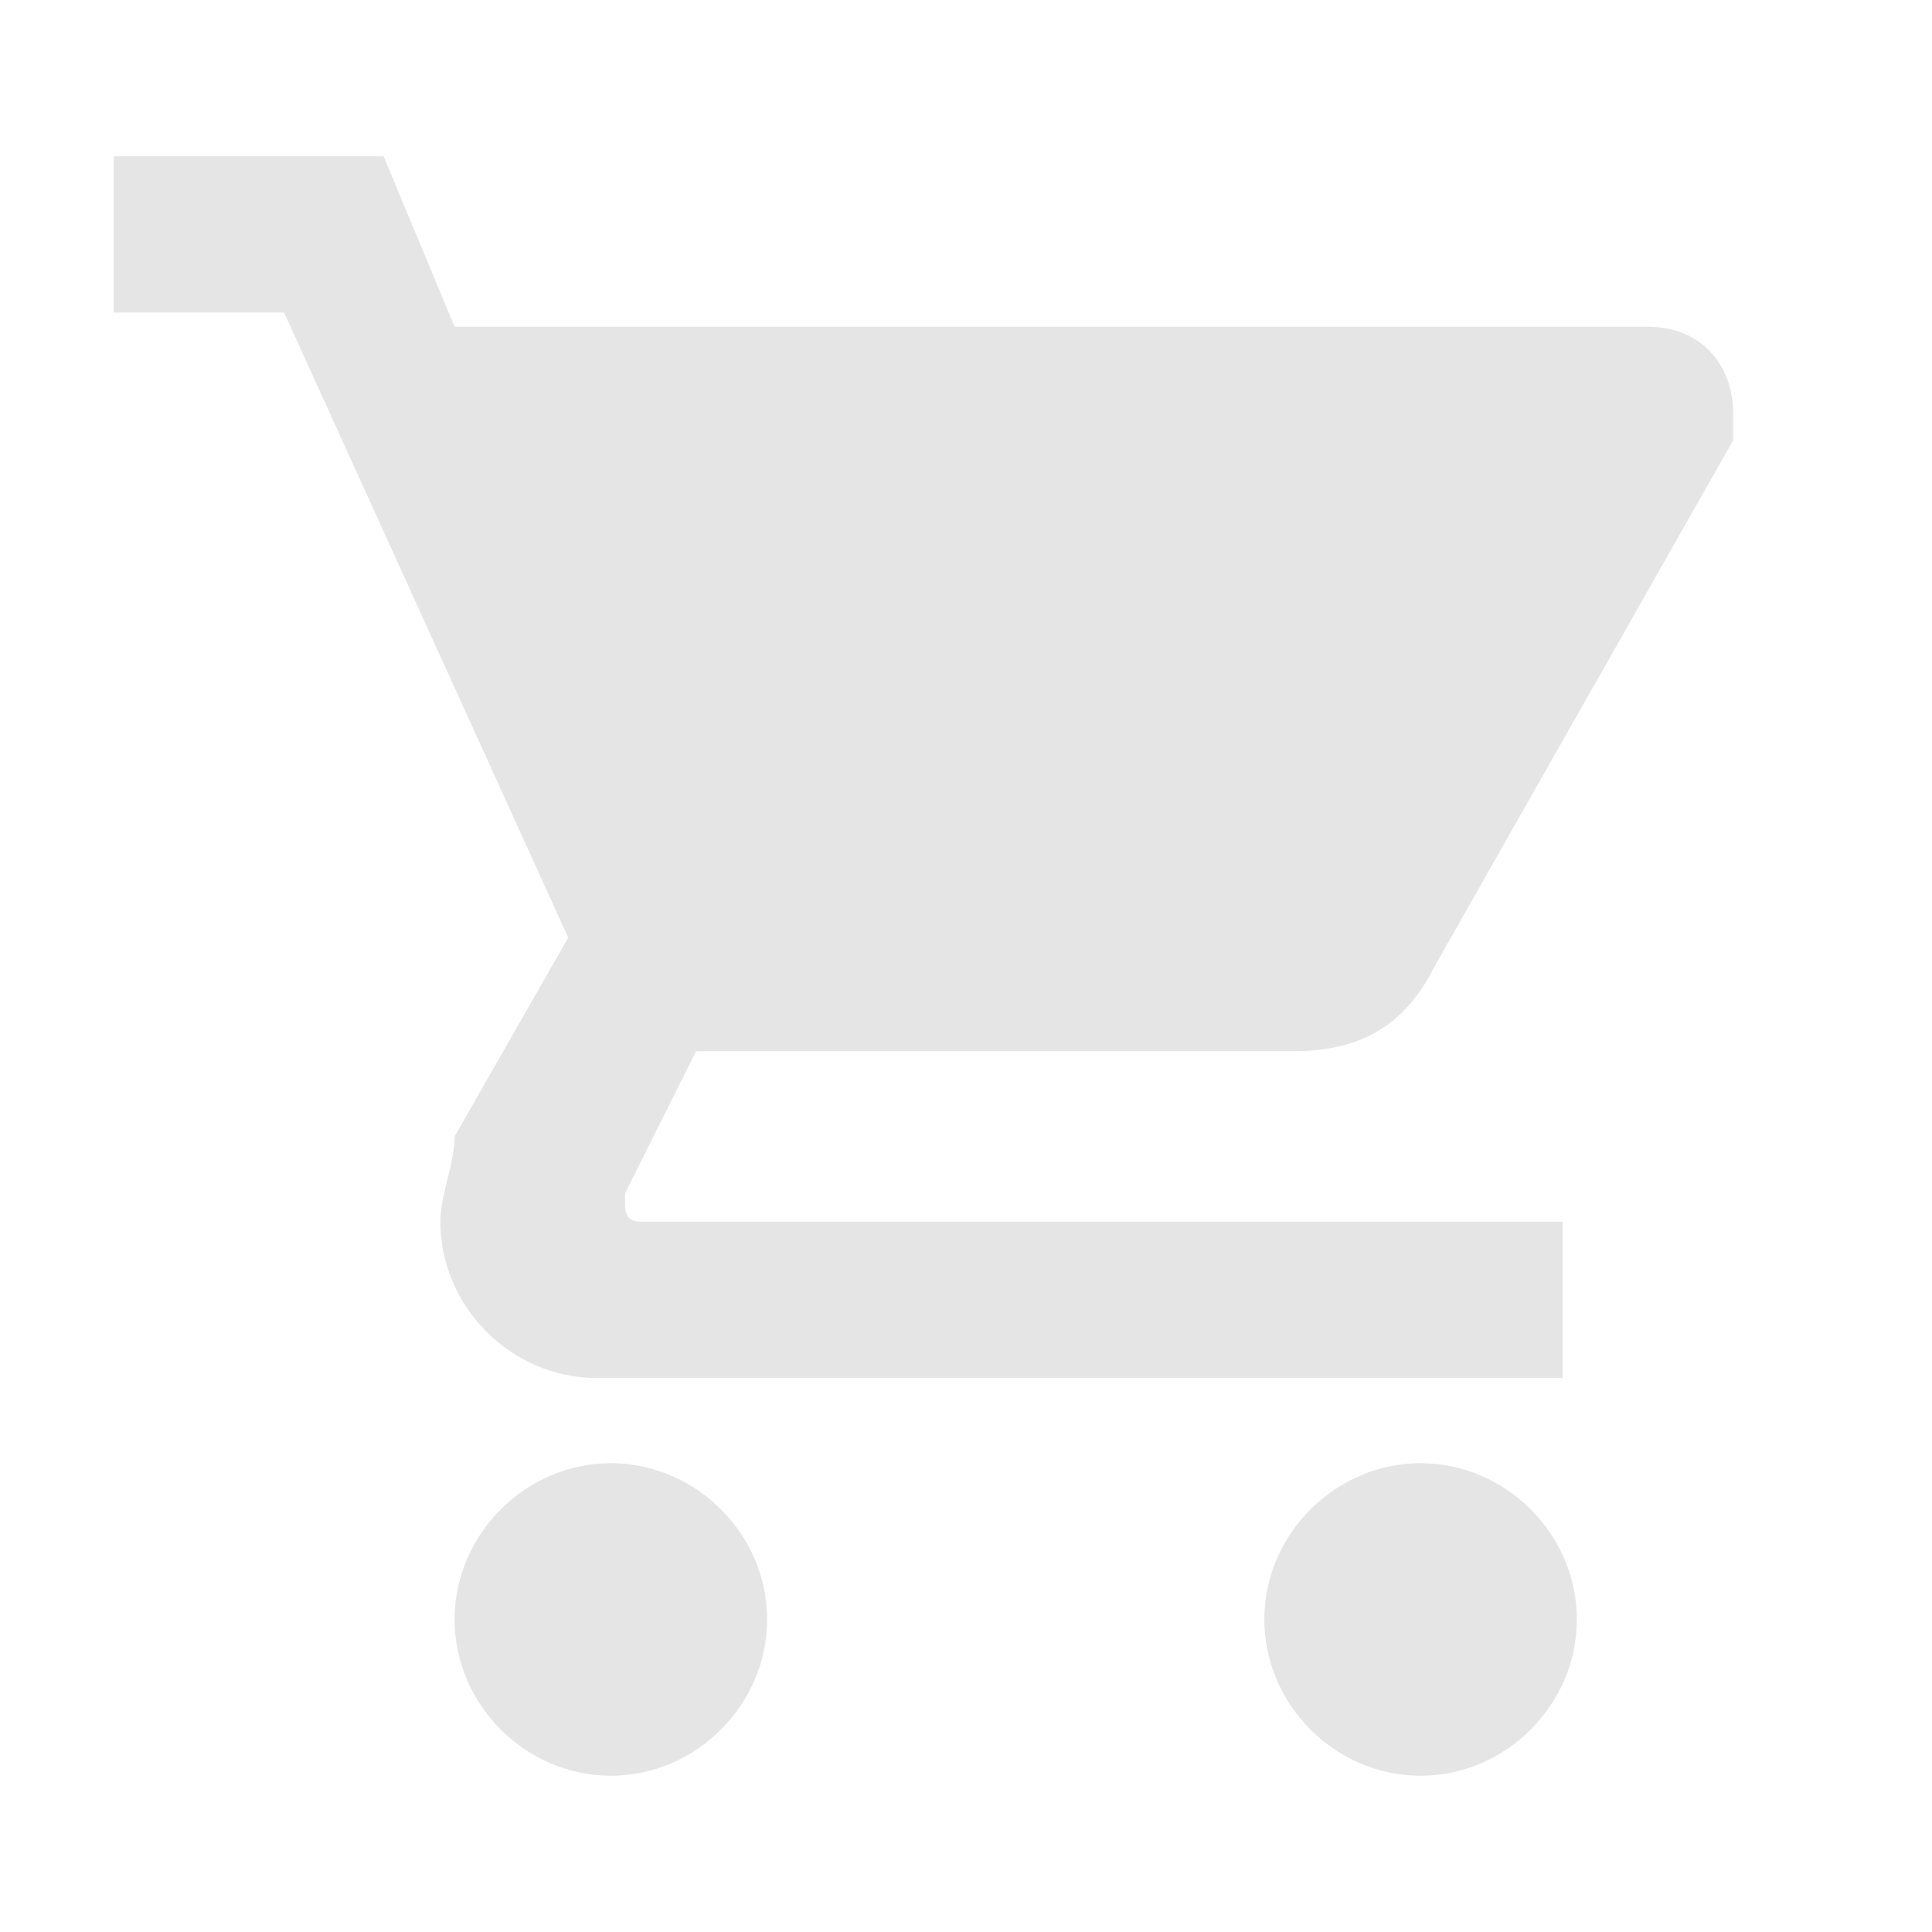
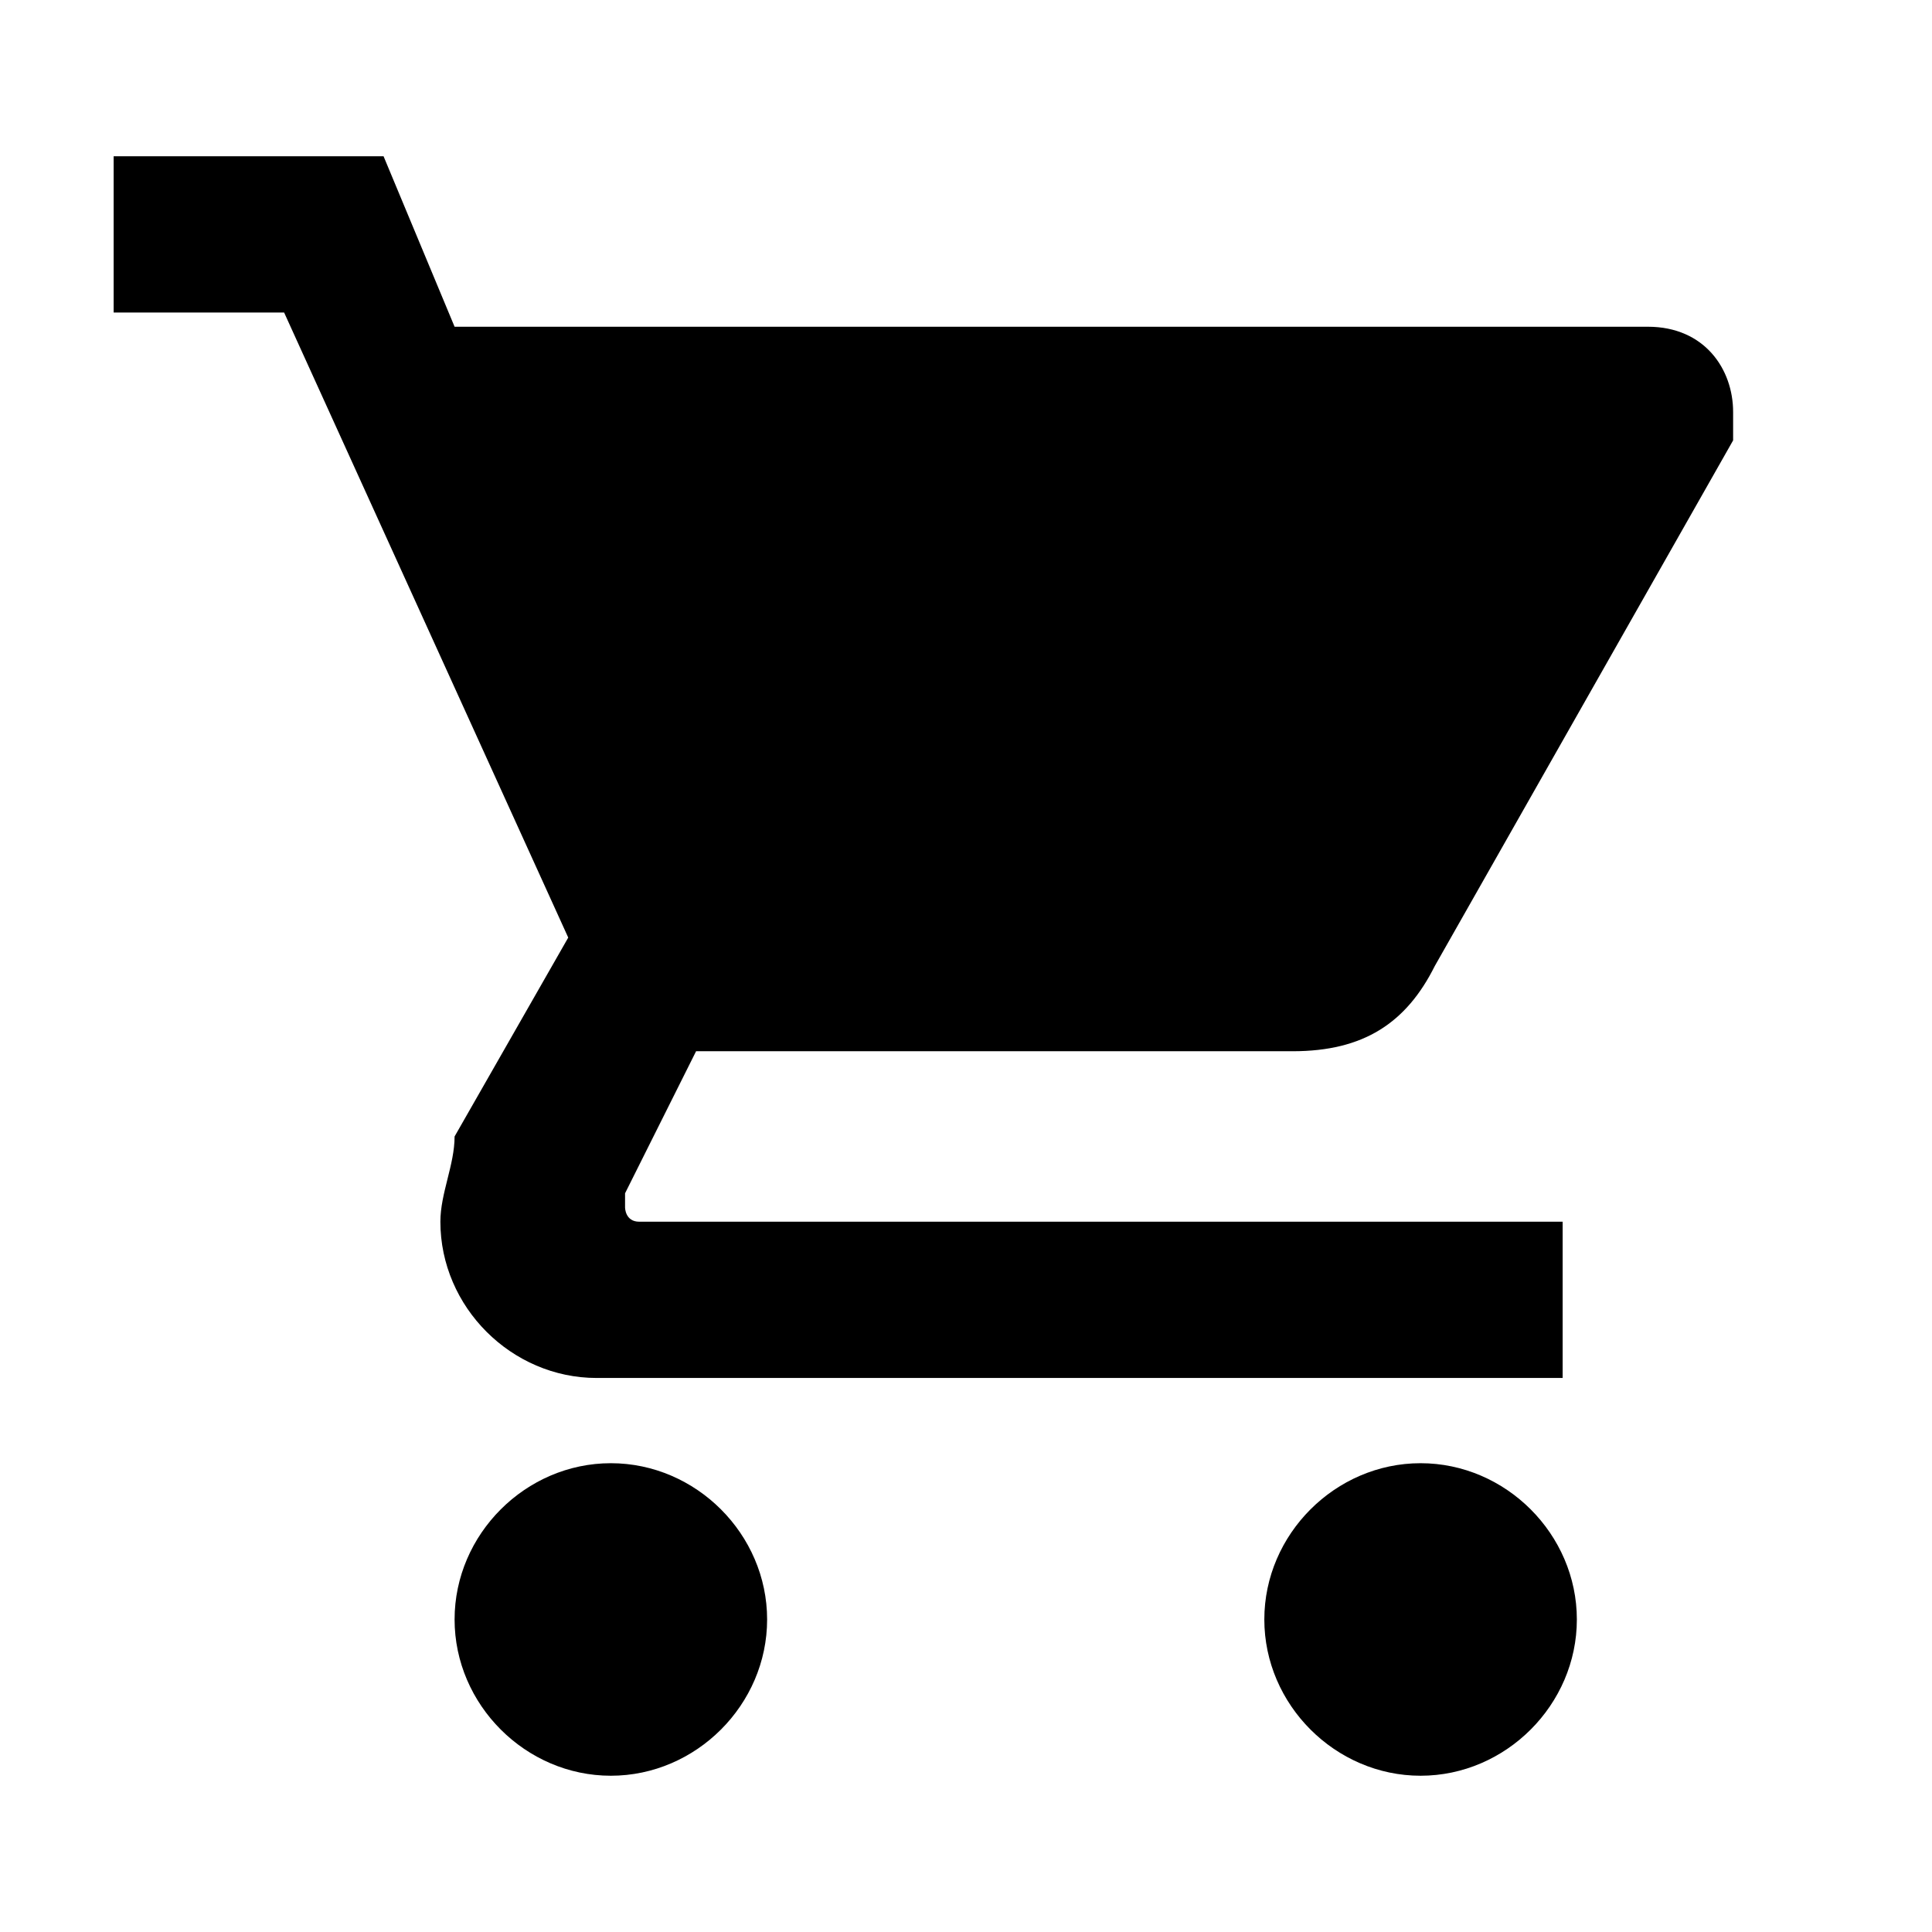
<svg xmlns="http://www.w3.org/2000/svg" version="1.1" id="Calque_1" x="0px" y="0px" viewBox="0 0 13.6 13.6" style="enable-background:new 0 0 13.6 13.6;" xml:space="preserve">
  <style type="text/css">
	.st0{fill:#e5e5e5;}
</style>
  <g>
    <g id="shopping-cart_21_">
-       <path class="st0" d="M4.3,10.3c-0.6,0-1.1,0.5-1.1,1.1s0.5,1.1,1.1,1.1s1.1-0.5,1.1-1.1S4.9,10.3,4.3,10.3z M0.8,1.1v1.1H2L4,6.6    L3.2,8C3.2,8.2,3.1,8.4,3.1,8.6c0,0.6,0.5,1.1,1.1,1.1h6.8V8.6H4.5c-0.1,0-0.1-0.1-0.1-0.1V8.4l0.5-1h4.2c0.5,0,0.8-0.2,1-0.6    l2.1-3.7C12.2,3,12.2,3,12.2,2.9c0-0.3-0.2-0.6-0.6-0.6H3.2L2.7,1.1H0.8z M10,10.3c-0.6,0-1.1,0.5-1.1,1.1s0.5,1.1,1.1,1.1    c0.6,0,1.1-0.5,1.1-1.1S10.6,10.3,10,10.3z" />
+       <path className="st0" d="M4.3,10.3c-0.6,0-1.1,0.5-1.1,1.1s0.5,1.1,1.1,1.1s1.1-0.5,1.1-1.1S4.9,10.3,4.3,10.3z M0.8,1.1v1.1H2L4,6.6    L3.2,8C3.2,8.2,3.1,8.4,3.1,8.6c0,0.6,0.5,1.1,1.1,1.1h6.8V8.6H4.5c-0.1,0-0.1-0.1-0.1-0.1V8.4l0.5-1h4.2c0.5,0,0.8-0.2,1-0.6    l2.1-3.7C12.2,3,12.2,3,12.2,2.9c0-0.3-0.2-0.6-0.6-0.6H3.2L2.7,1.1H0.8z M10,10.3c-0.6,0-1.1,0.5-1.1,1.1s0.5,1.1,1.1,1.1    c0.6,0,1.1-0.5,1.1-1.1S10.6,10.3,10,10.3z" />
    </g>
  </g>
</svg>
